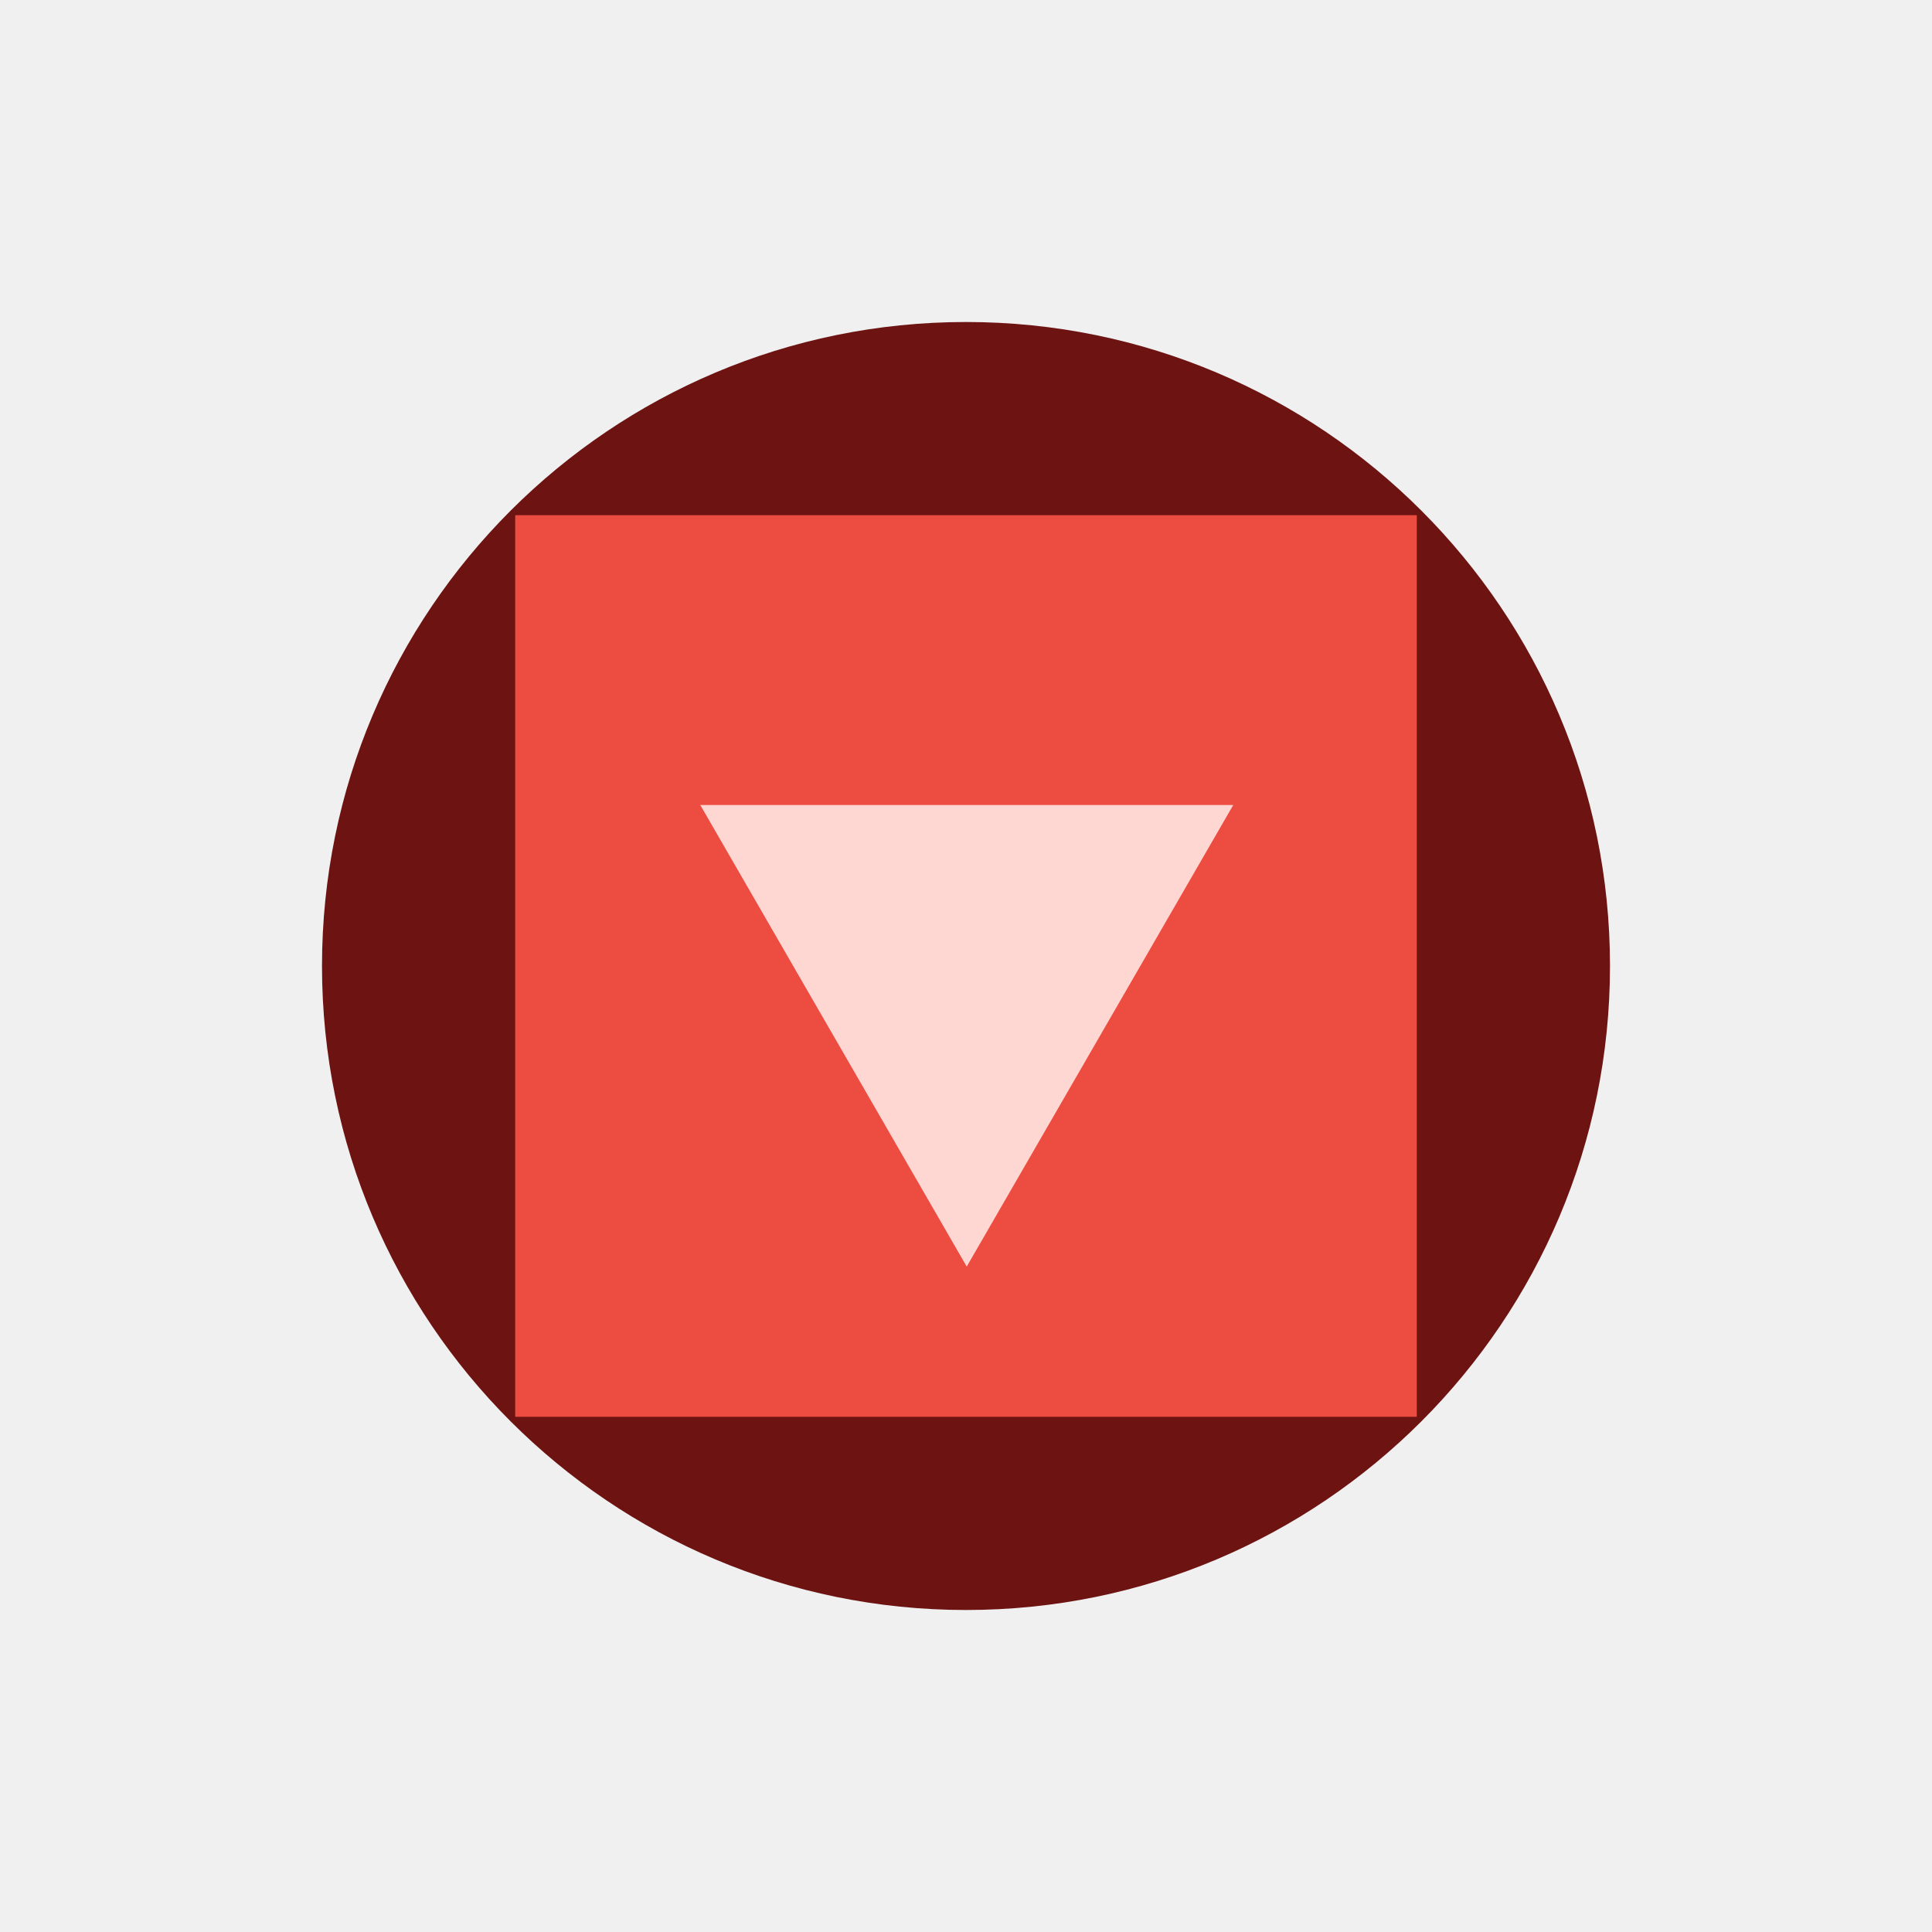
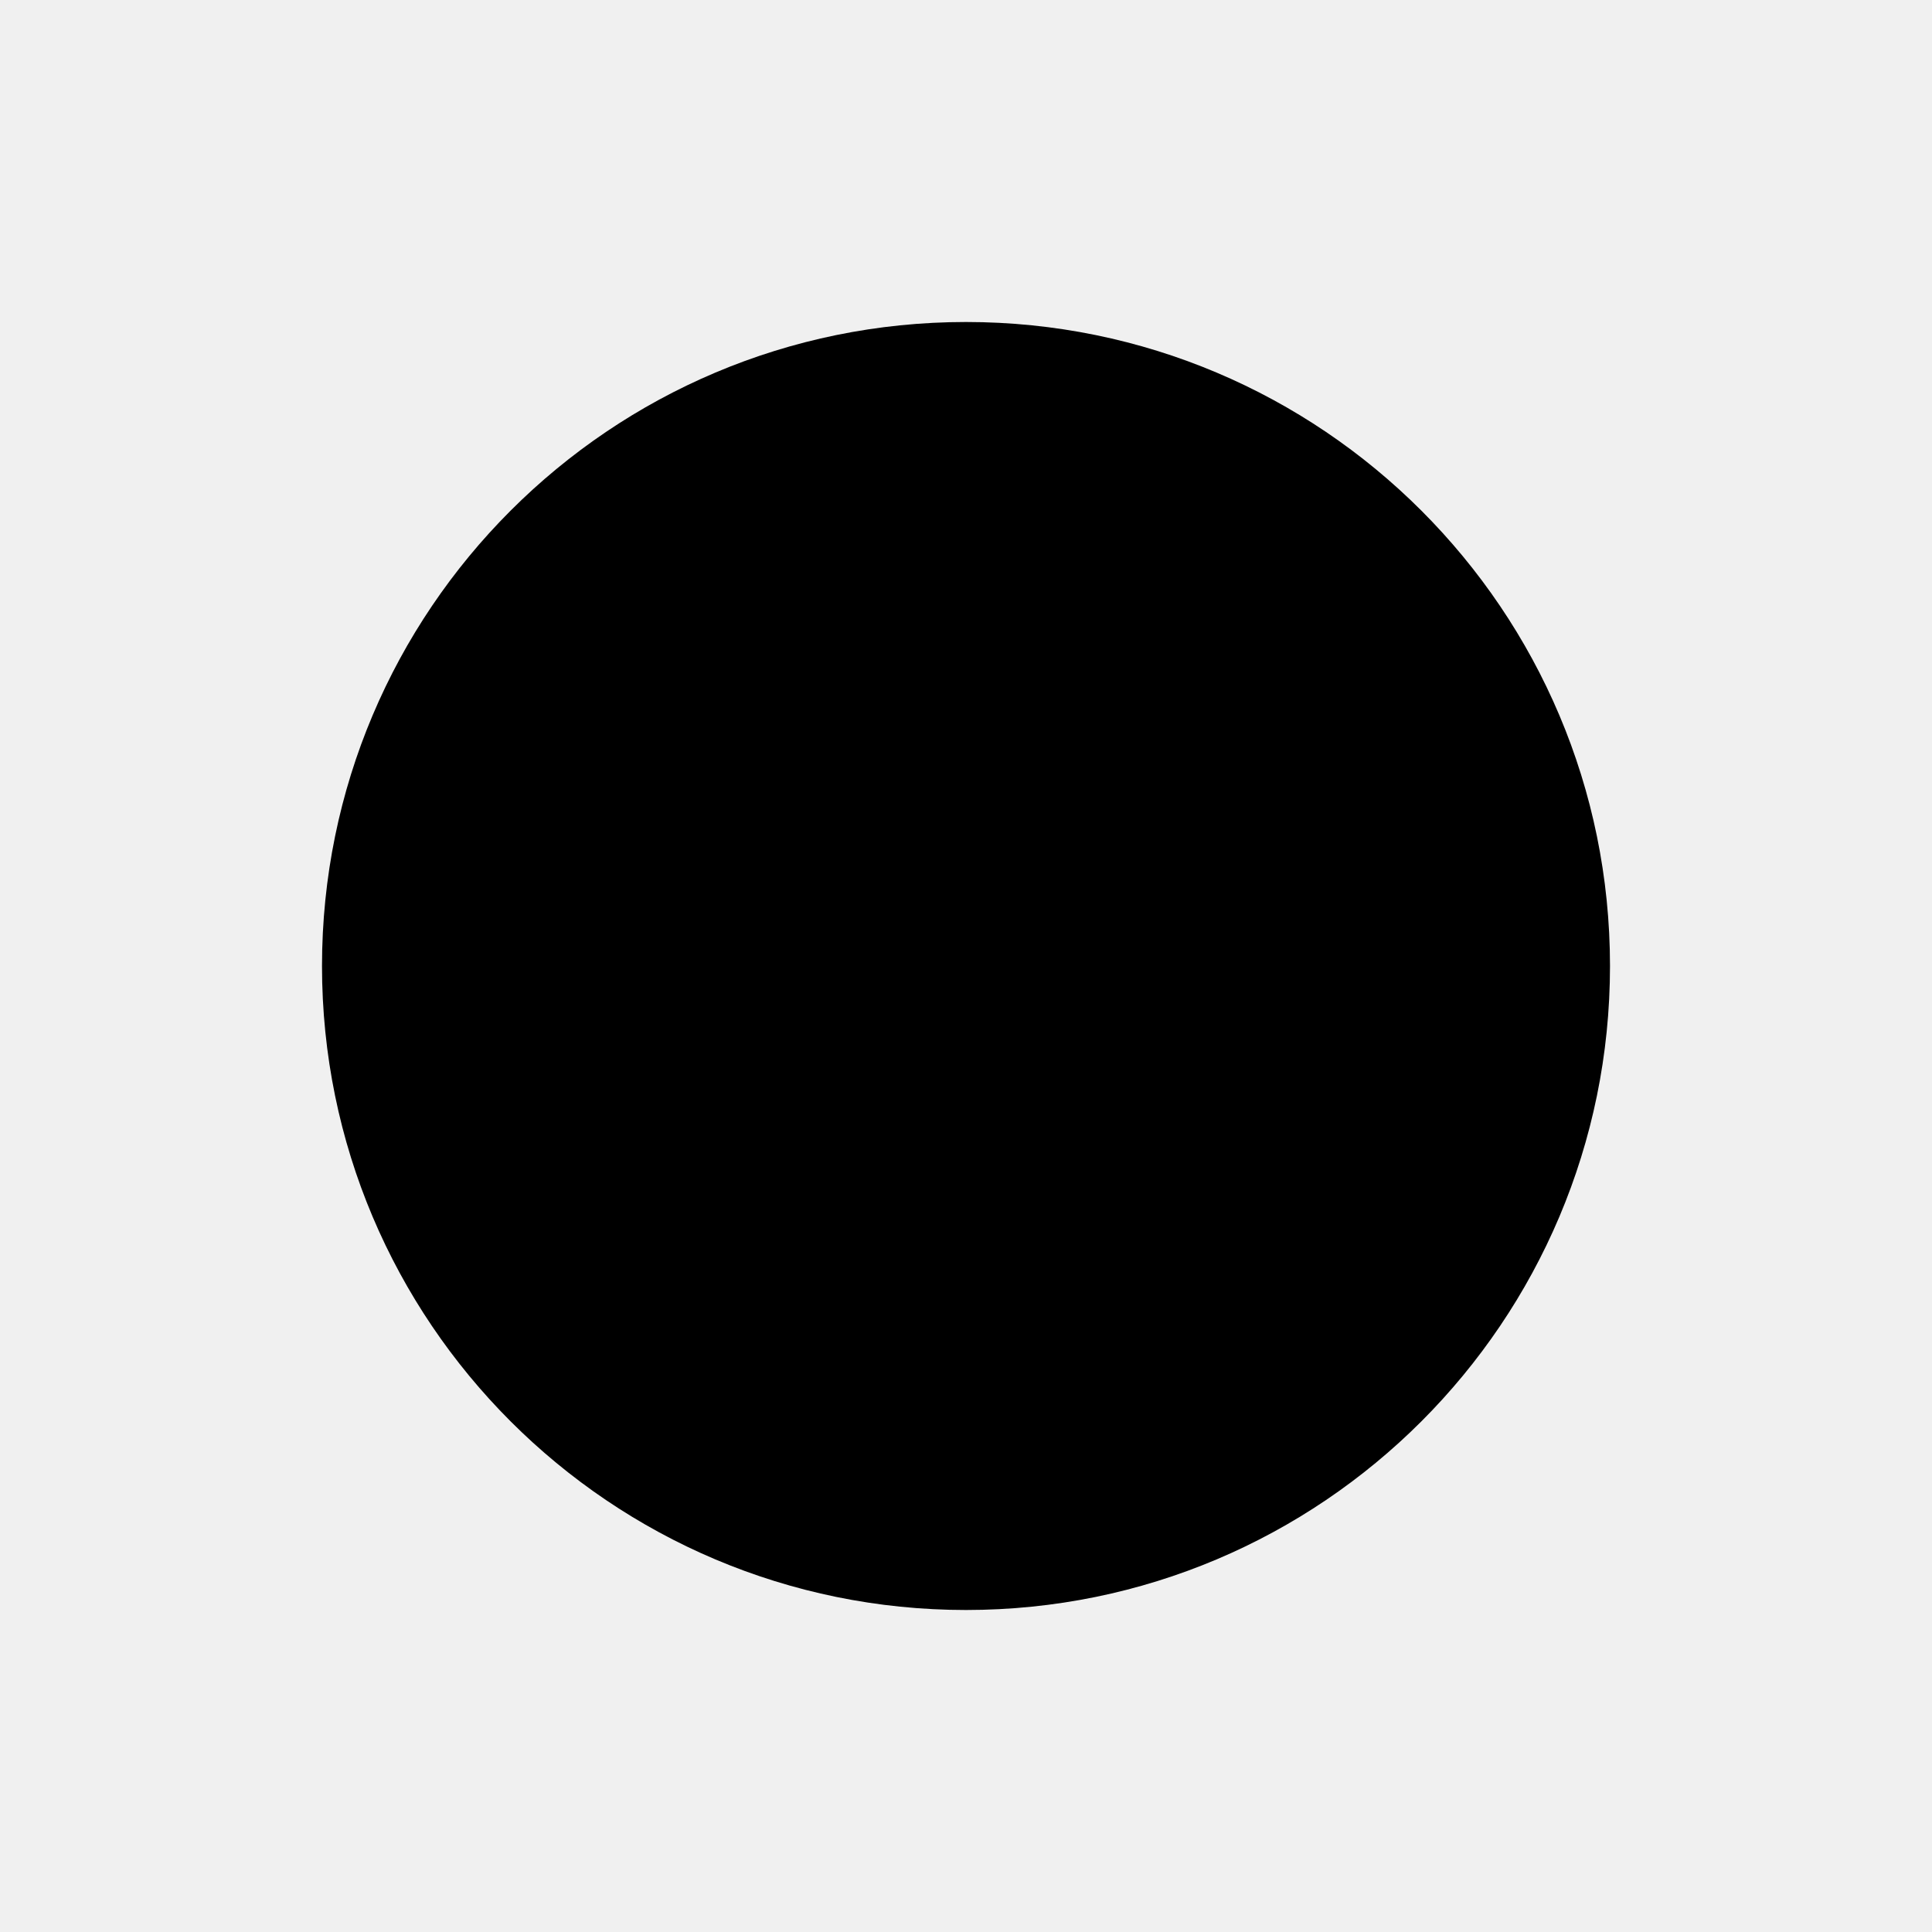
<svg xmlns="http://www.w3.org/2000/svg" version="1.1" id="Layer_1" x="0px" y="0px" viewBox="0 0 240 240" style="enable-background:new 0 0 240 240;" xml:space="preserve">
  <style type="text/css">
	.st0{fill:#2B1111;}
	.st1{fill:#2C1B04;}
	.st2{fill:#2A192D;}
	.st3{fill:#1C2135;}
	.st4{fill:#6D1413;}
	.st5{fill:#ED4C41;}
	.st6{fill:#FED6D2;}
	.st7{fill:#532A01;}
	.st8{fill:#FFBC00;}
	.st9{fill:#FDEECD;}
	.st10{fill:#232968;}
	.st11{fill:#6775F5;}
	.st12{fill:#8DA1FC;}
	.st13{fill:#4F57B7;}
	.st14{fill:#451451;}
	.st15{fill:#903795;}
	.st16{fill:#F282F5;}
	.st17{fill:#C44EB9;}
	.st18{fill:#FF00FF;}
	.st19{fill:#FFFFFF;}
	.st20{fill:#CF59B9;}
	.st21{fill:none;stroke:#FF00FF;stroke-miterlimit:10;}
	.st22{fill:#333333;}
	.st23{fill:#808080;}
	.st24{fill:#F2F2F2;}
	.st25{fill:#CCCCCC;}
	.st26{fill:#DD9900;}
	.st27{fill:#F2F3F7;}
	.st28{fill:#94A3ED;}
	.st29{fill:#F9E3FC;}
	.st30{fill:#3C0A14;}
	.st31{fill:#BA7507;}
	.st32{fill:none;stroke:#0000FF;stroke-miterlimit:10;}
	.st33{fill:none;stroke:#999999;stroke-miterlimit:10;}
	.st34{fill:#EBEDF7;}
	.st35{fill:#E6E6E6;}
	.st36{fill:#4D4D4D;}
	.st37{fill:none;stroke:#000000;stroke-miterlimit:10;}
	.st38{fill:#FFFFFF;stroke:#000000;stroke-miterlimit:10;}
	.st39{fill:#DCF1FF;}
	.st40{fill:#C8E3F9;}
	.st41{fill:#A0D3F8;}
	.st42{fill:#3996E3;}
	.st43{fill:#1E79C3;}
	.st44{fill:#0B3960;}
	.st45{fill:#002138;}
	.st46{fill:#F4F5F7;}
	.st47{fill:#E5E7EB;}
	.st48{fill:#9FA6B2;}
	.st49{fill:#6B7280;}
	.st50{fill:#374151;}
	.st51{fill:#252F3F;}
	.st52{fill:#171E2E;}
	.st53{fill:#FCDCCC;}
	.st54{fill:#FEC5A4;}
	.st55{fill:#FF9C5D;}
	.st56{fill:#F57D34;}
	.st57{fill:#CE5511;}
	.st58{fill:#601800;}
	.st59{fill:#2D130E;}
	.st60{fill:#1A1A1A;}
	.st61{fill:#F4C4F7;}
	.st62{fill:#FEB8B1;}
	.st63{fill:#FF7E6E;}
	.st64{fill:#C63434;}
	.st65{fill:#FFE99A;}
	.st66{fill:#FFD844;}
	.st67{fill:#C3CEF4;}
</style>
  <g>
-     <circle class="st4" cx="120" cy="120" r="80" />
-     <rect x="64" y="64" class="st5" width="112" height="112" />
-     <polygon class="st6" points="120.09,157.34 153.2,100 86.99,100  " />
+     <circle className="st4" cx="120" cy="120" r="80" />
+     <rect x="64" y="64" className="st5" width="112" height="112" />
+     <polygon className="st6" points="120.09,157.34 153.2,100 86.99,100  " />
  </g>
</svg>
